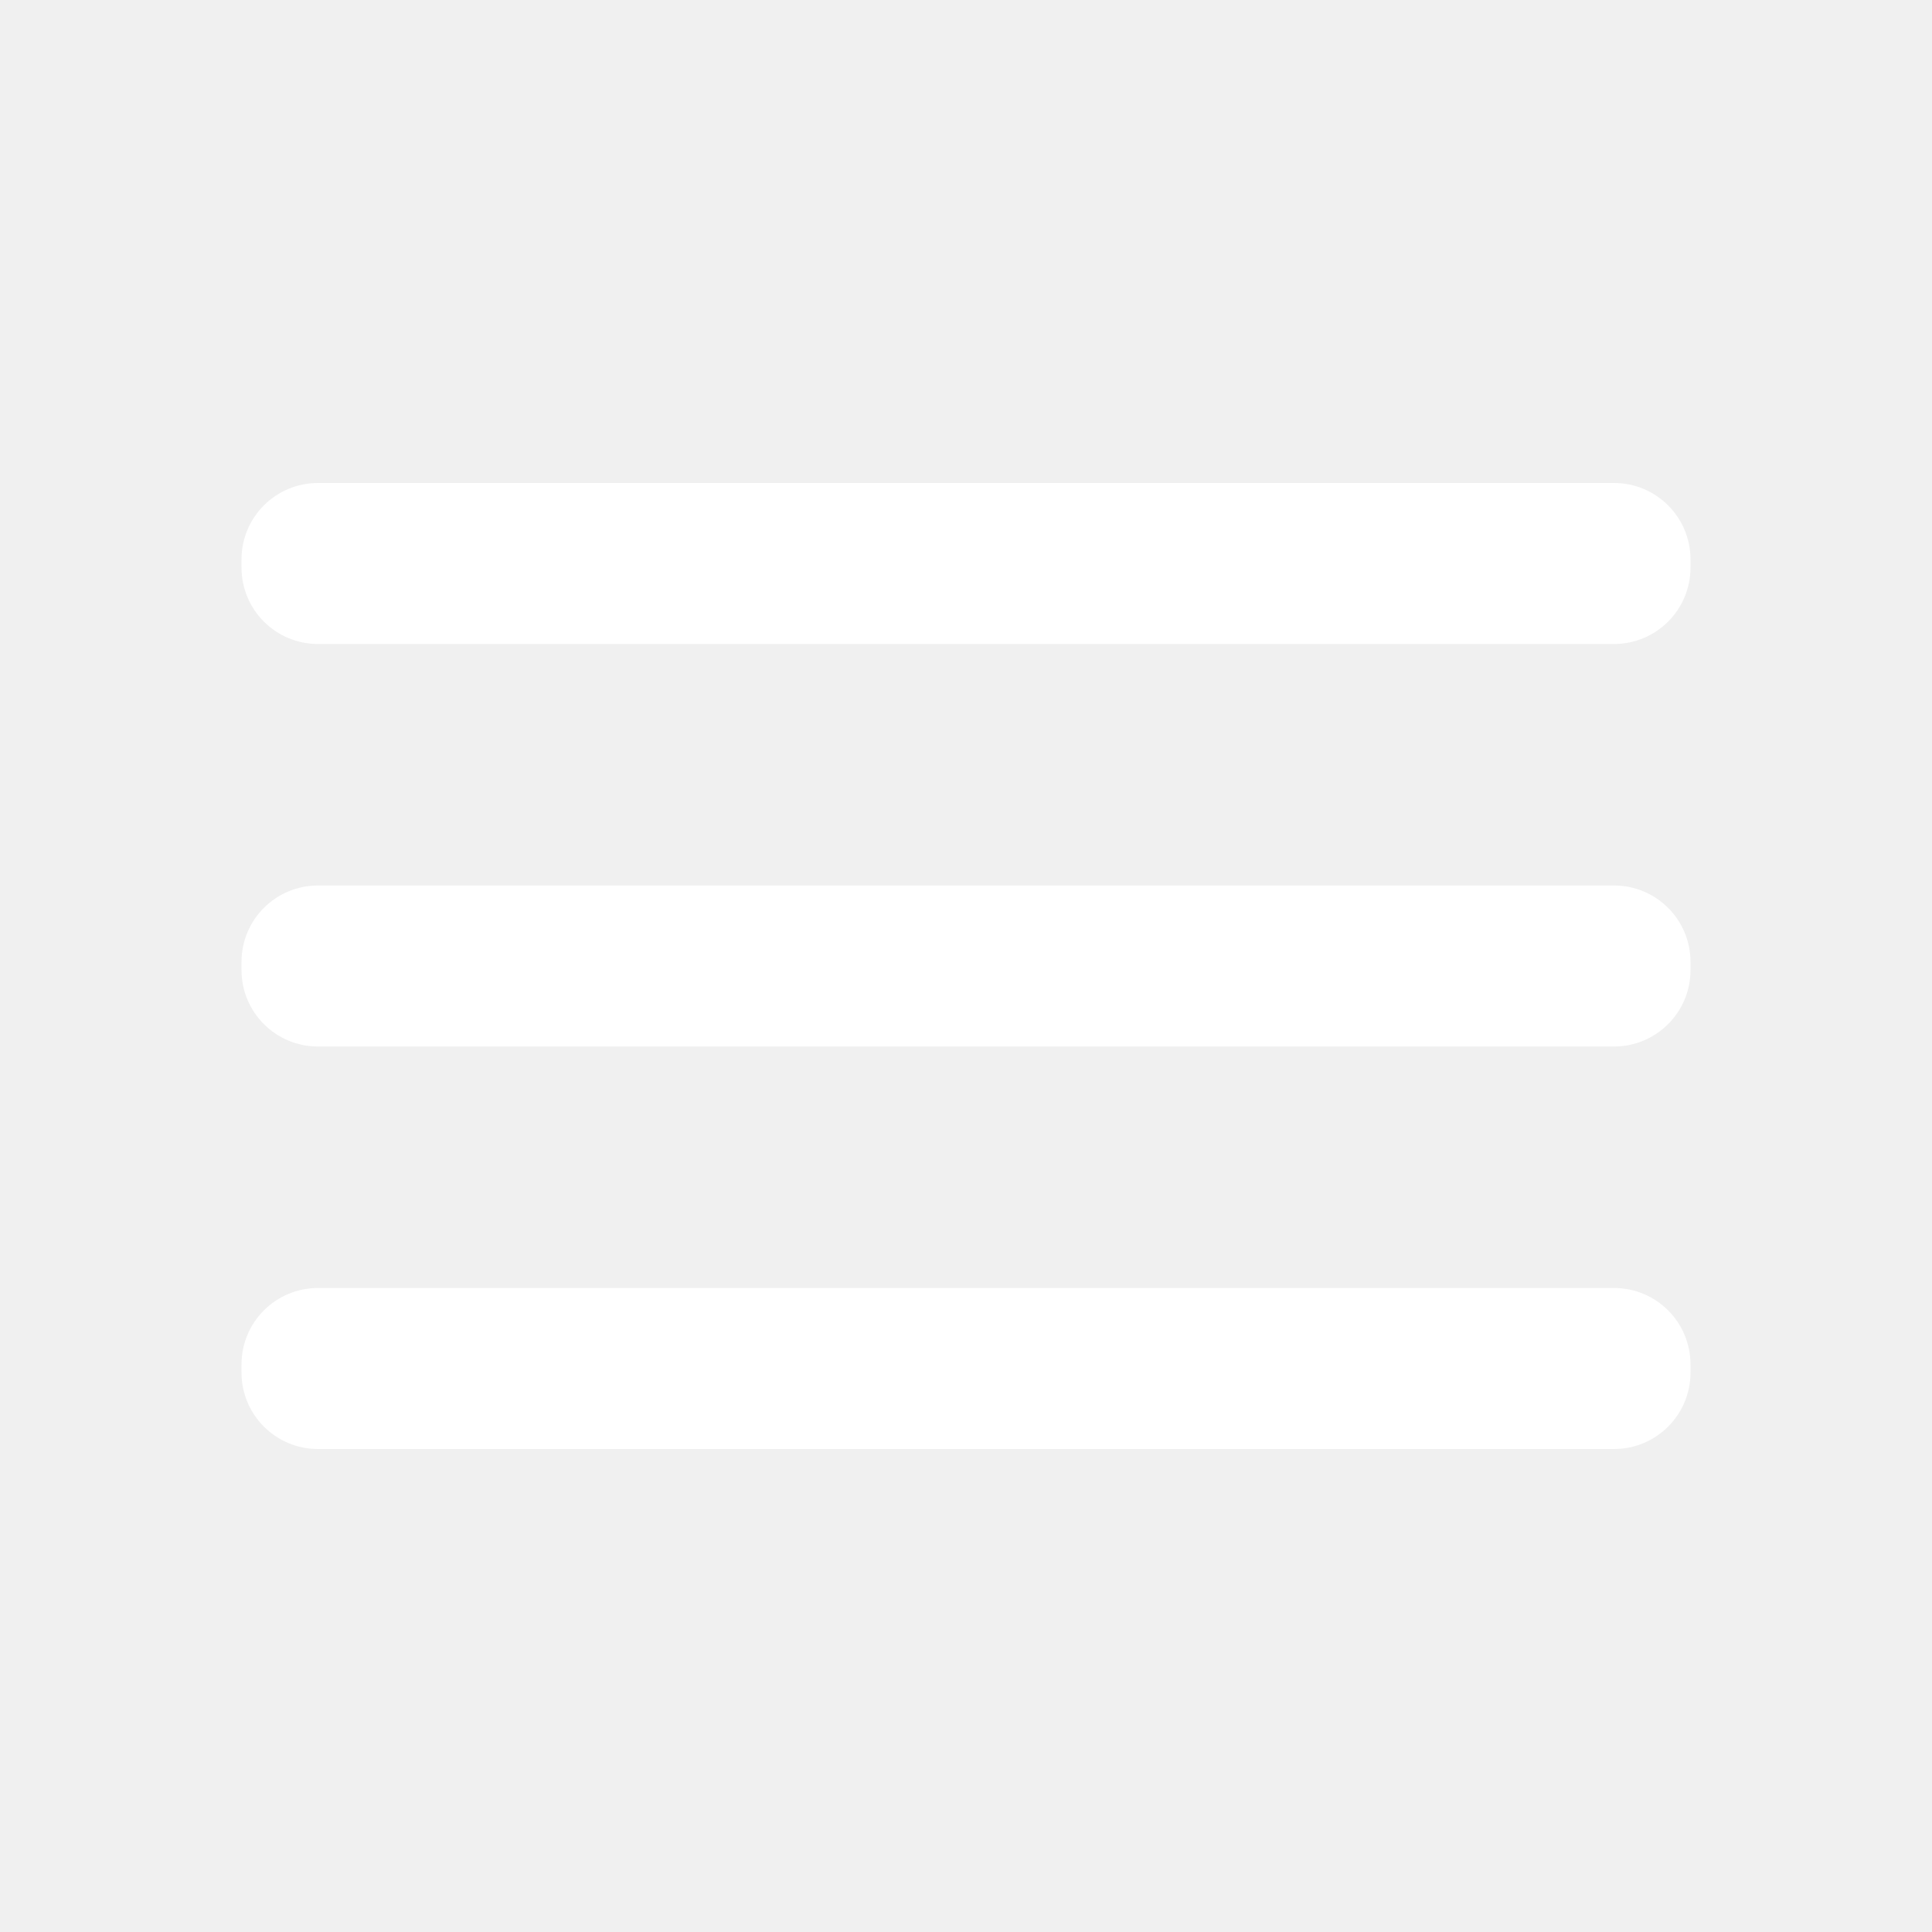
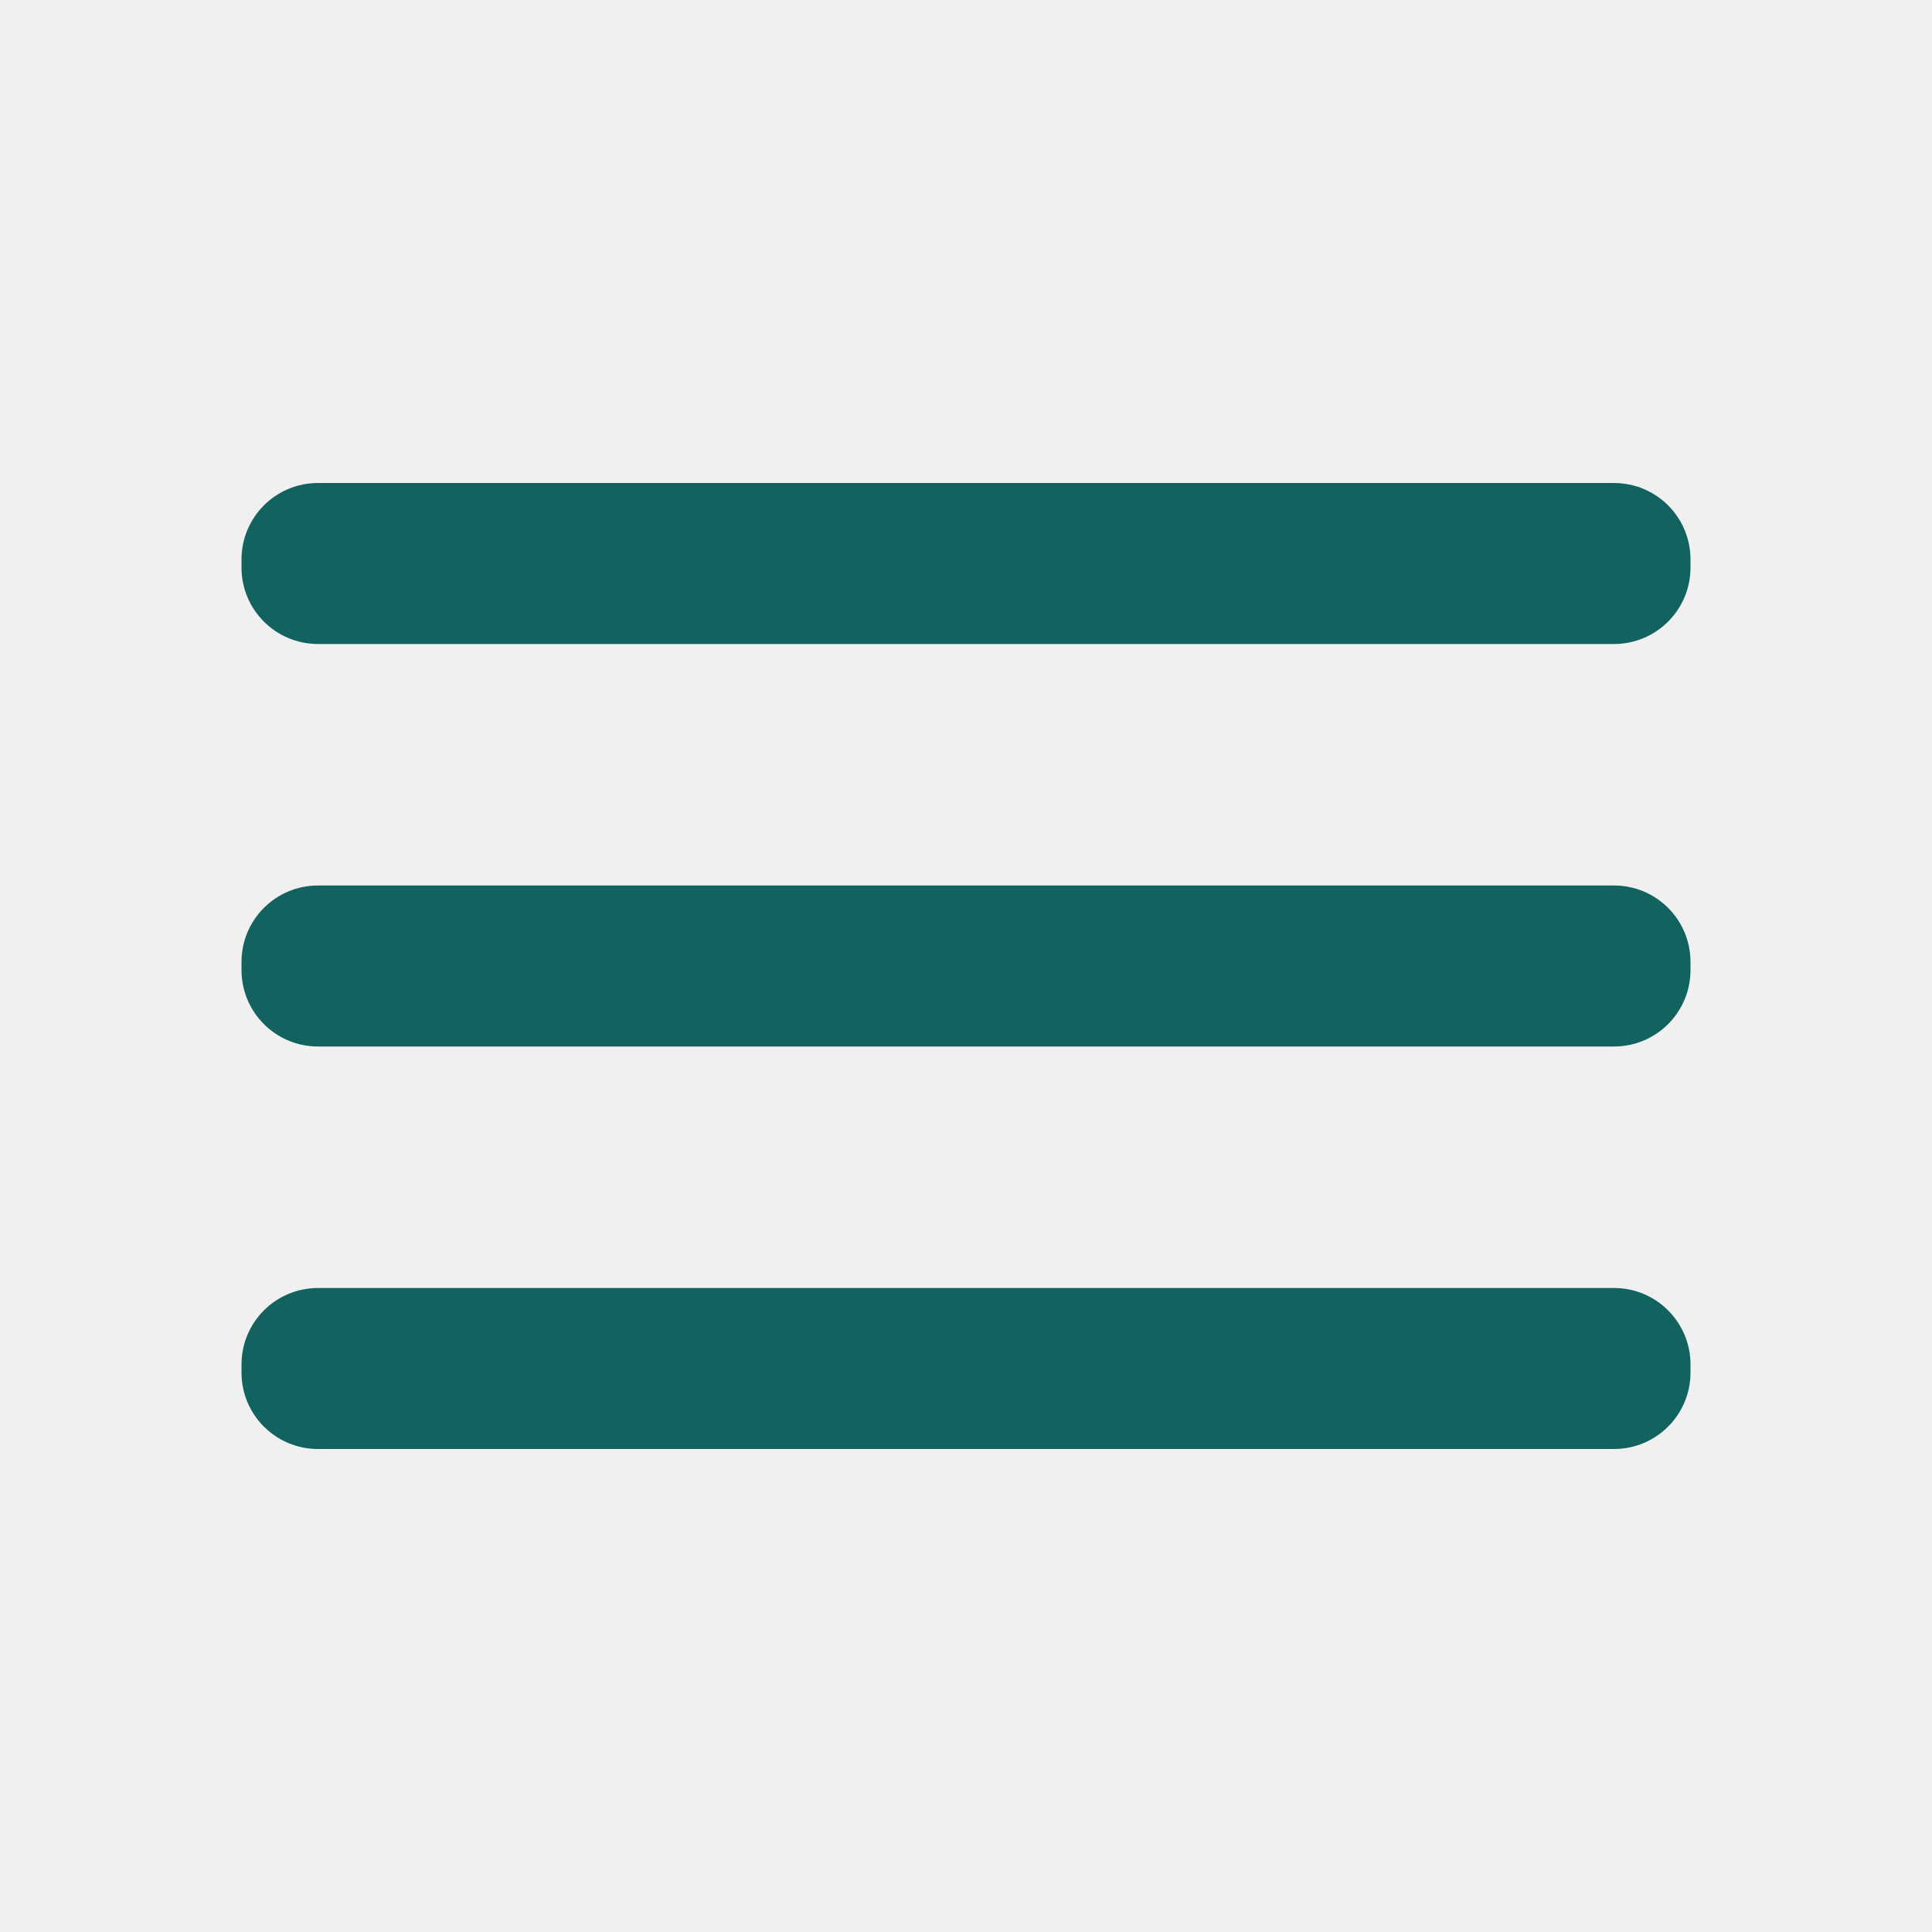
<svg xmlns="http://www.w3.org/2000/svg" width="24" height="24" viewBox="0 0 24 24" fill="none">
-   <path d="M20.05 11H3.95C3.425 11 3 11.425 3 11.95V12.05C3 12.575 3.425 13 3.95 13H20.05C20.575 13 21 12.575 21 12.05V11.95C21 11.425 20.575 11 20.05 11Z" fill="#FFF" />
-   <path d="M20.05 16H3.95C3.425 16 3 16.425 3 16.95V17.05C3 17.575 3.425 18 3.95 18H20.05C20.575 18 21 17.575 21 17.05V16.95C21 16.425 20.575 16 20.05 16Z" fill="#FFF" />
-   <path d="M20.05 6H3.95C3.425 6 3 6.425 3 6.95V7.05C3 7.575 3.425 8 3.95 8H20.05C20.575 8 21 7.575 21 7.05V6.95C21 6.425 20.575 6 20.05 6Z" fill="#FFF" />
+   <path d="M20.05 11H3.95C3.425 11 3 11.425 3 11.95V12.05C3 12.575 3.425 13 3.95 13H20.05C20.575 13 21 12.575 21 12.05V11.95C21 11.425 20.575 11 20.05 11Z" fill="#126360" />
+   <path d="M20.05 16H3.95C3.425 16 3 16.425 3 16.95V17.05C3 17.575 3.425 18 3.95 18H20.05C20.575 18 21 17.575 21 17.05V16.95C21 16.425 20.575 16 20.05 16Z" fill="#126360" />
+   <path d="M20.05 6H3.95C3.425 6 3 6.425 3 6.95V7.05C3 7.575 3.425 8 3.95 8H20.05C20.575 8 21 7.575 21 7.05V6.95C21 6.425 20.575 6 20.05 6Z" fill="#126360" />
</svg>
